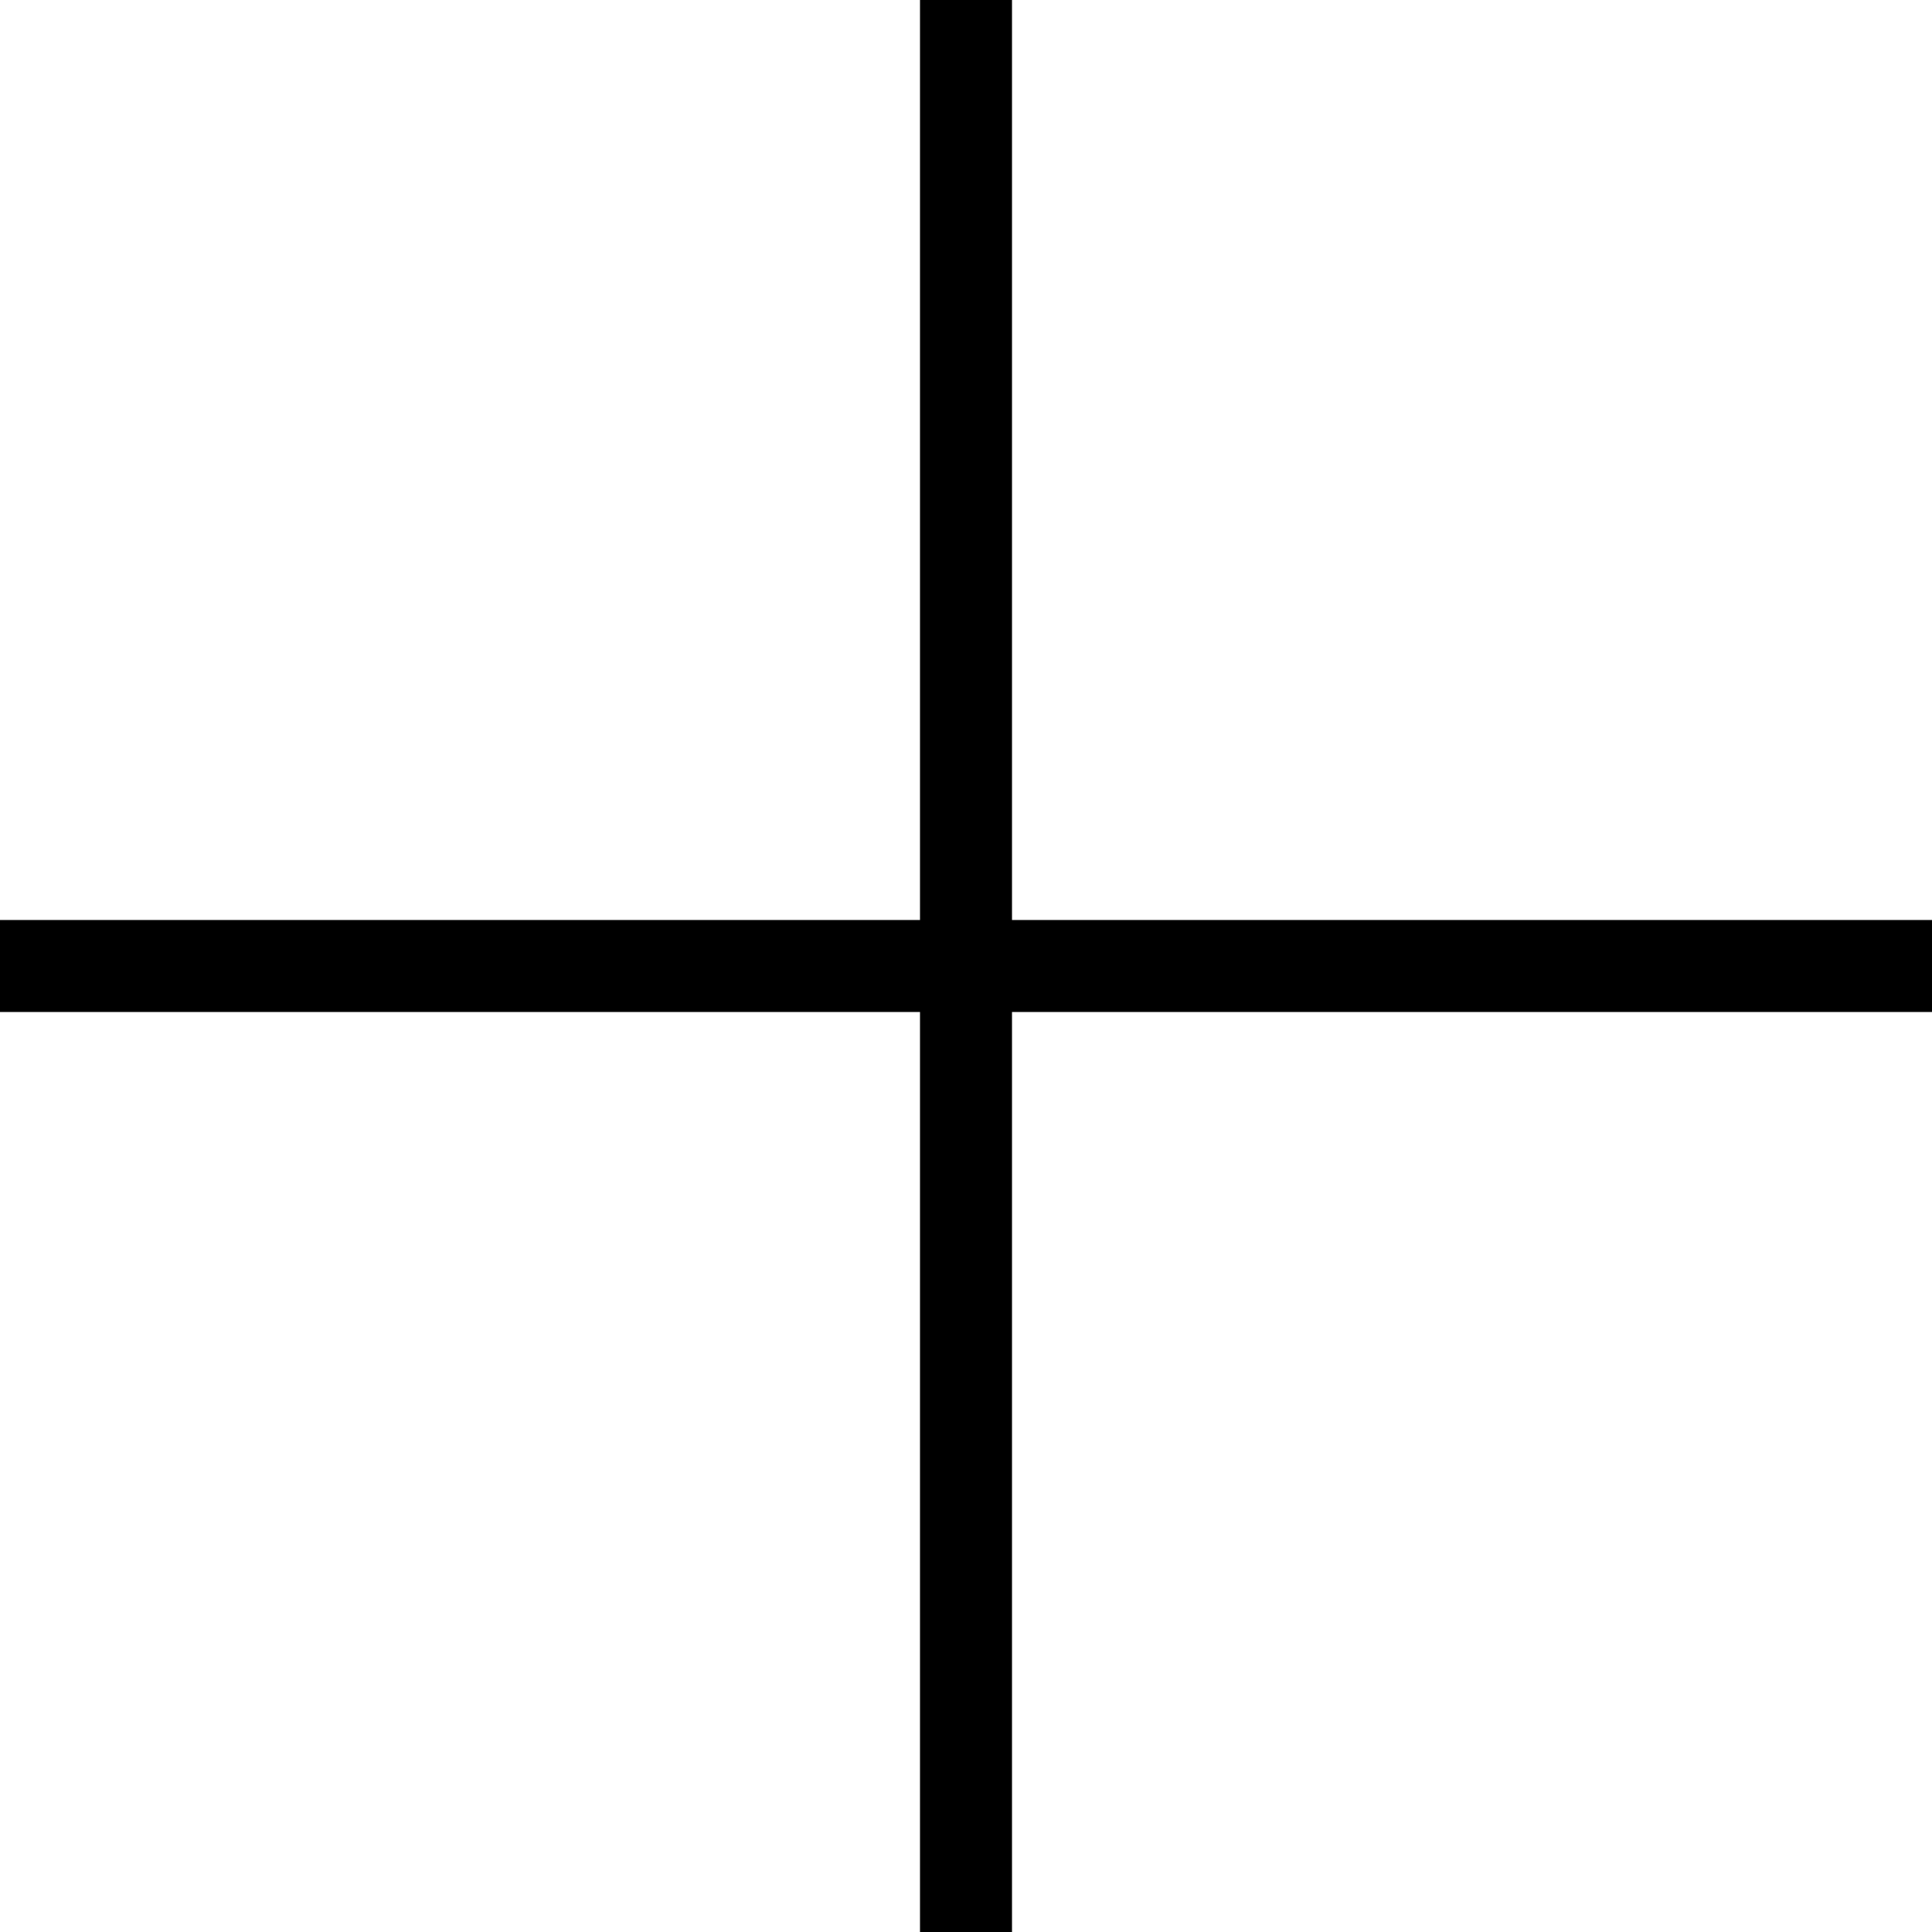
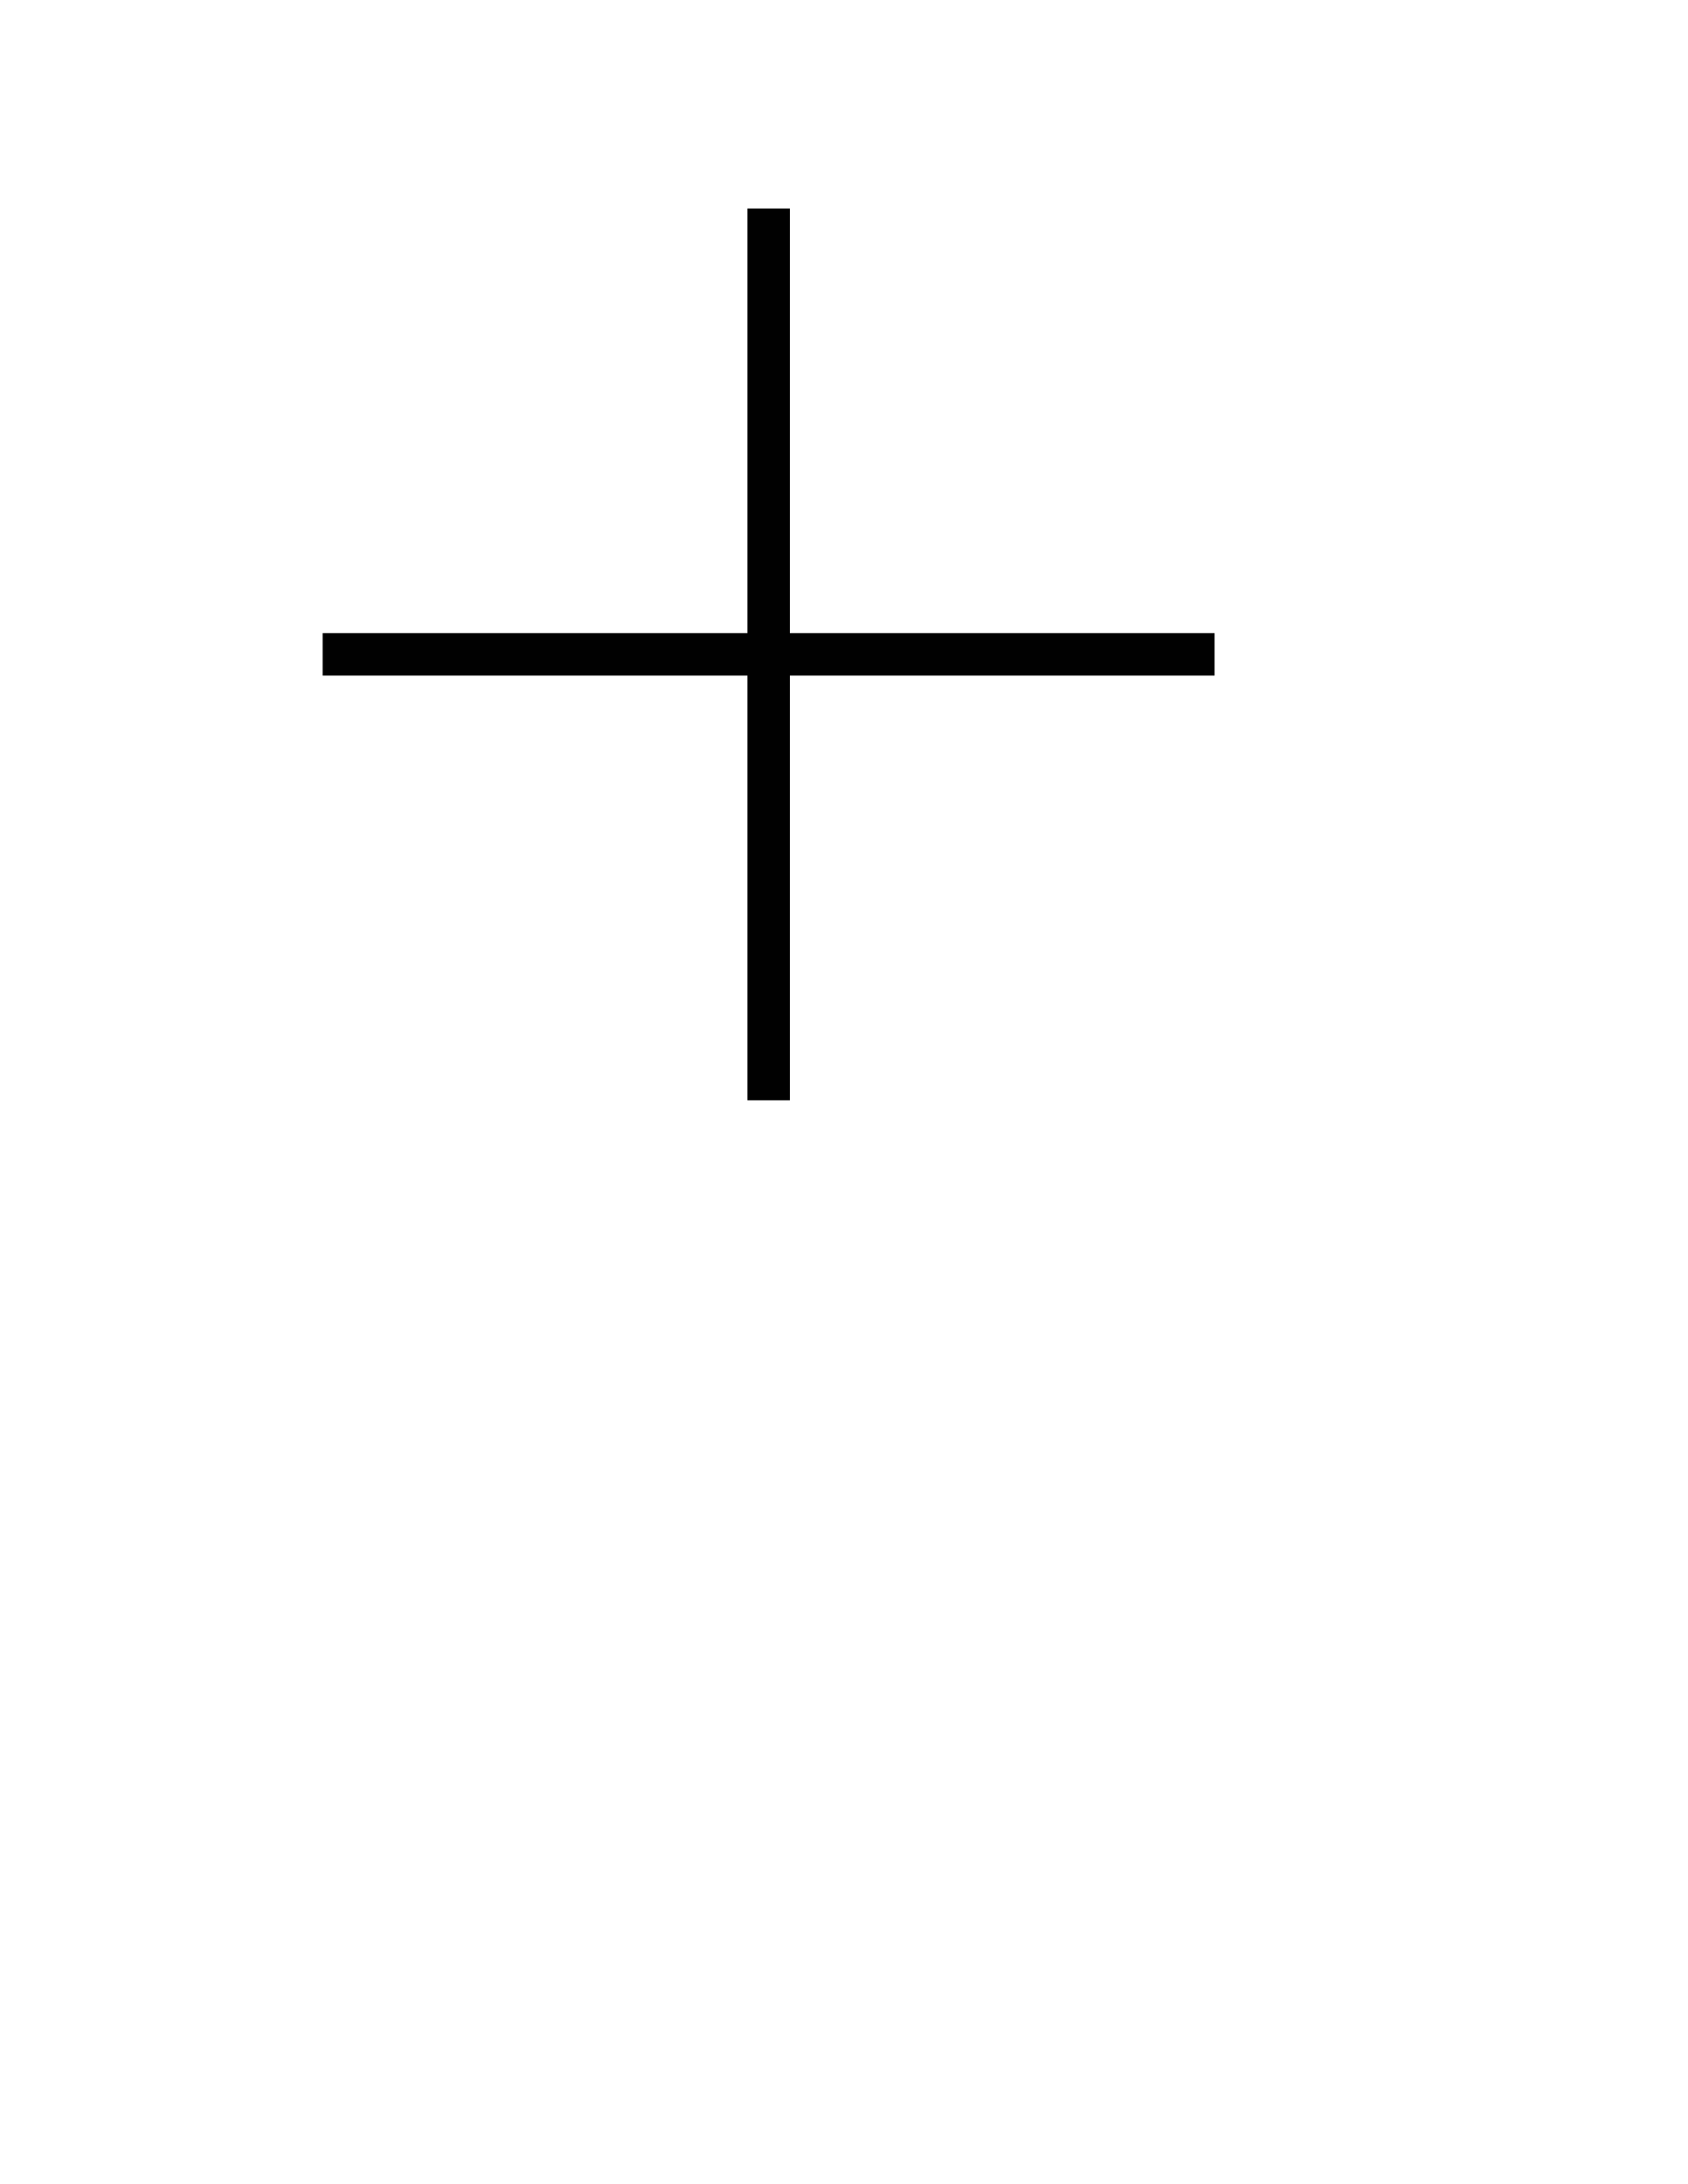
- <svg xmlns="http://www.w3.org/2000/svg" version="1.1" id="Capa_1" x="0px" y="0px" viewBox="0 0 42 42" style="enable-background:new 0 0 42 42;" xml:space="preserve">
-   <polygon points="42,20 22,20 22,0 20,0 20,20 0,20 0,22 20,22 20,42 22,42 22,22 42,22 " />
-   <g>
- </g>
-   <g>
- </g>
-   <g>
- </g>
-   <g>
- </g>
-   <g>
- </g>
-   <g>
- </g>
-   <g>
- </g>
-   <g>
- </g>
-   <g>
- </g>
-   <g>
- </g>
-   <g>
- </g>
-   <g>
- </g>
-   <g>
- </g>
-   <g>
- </g>
-   <g>
- </g>
+ <svg xmlns="http://www.w3.org/2000/svg" version="1.1" id="Layer_1" x="0px" y="0px" viewBox="0 0 612 792" style="enable-background:new 0 0 612 792;" xml:space="preserve">
+   <style type="text/css">
+ 	.st0{fill:#010101;}
+ </style>
+   <polygon class="st0" points="440.4,229.6 286.4,229.6 286.4,75.6 271,75.6 271,229.6 117,229.6 117,245 271,245 271,399 286.4,399   286.4,245 440.4,245 " />
</svg>
